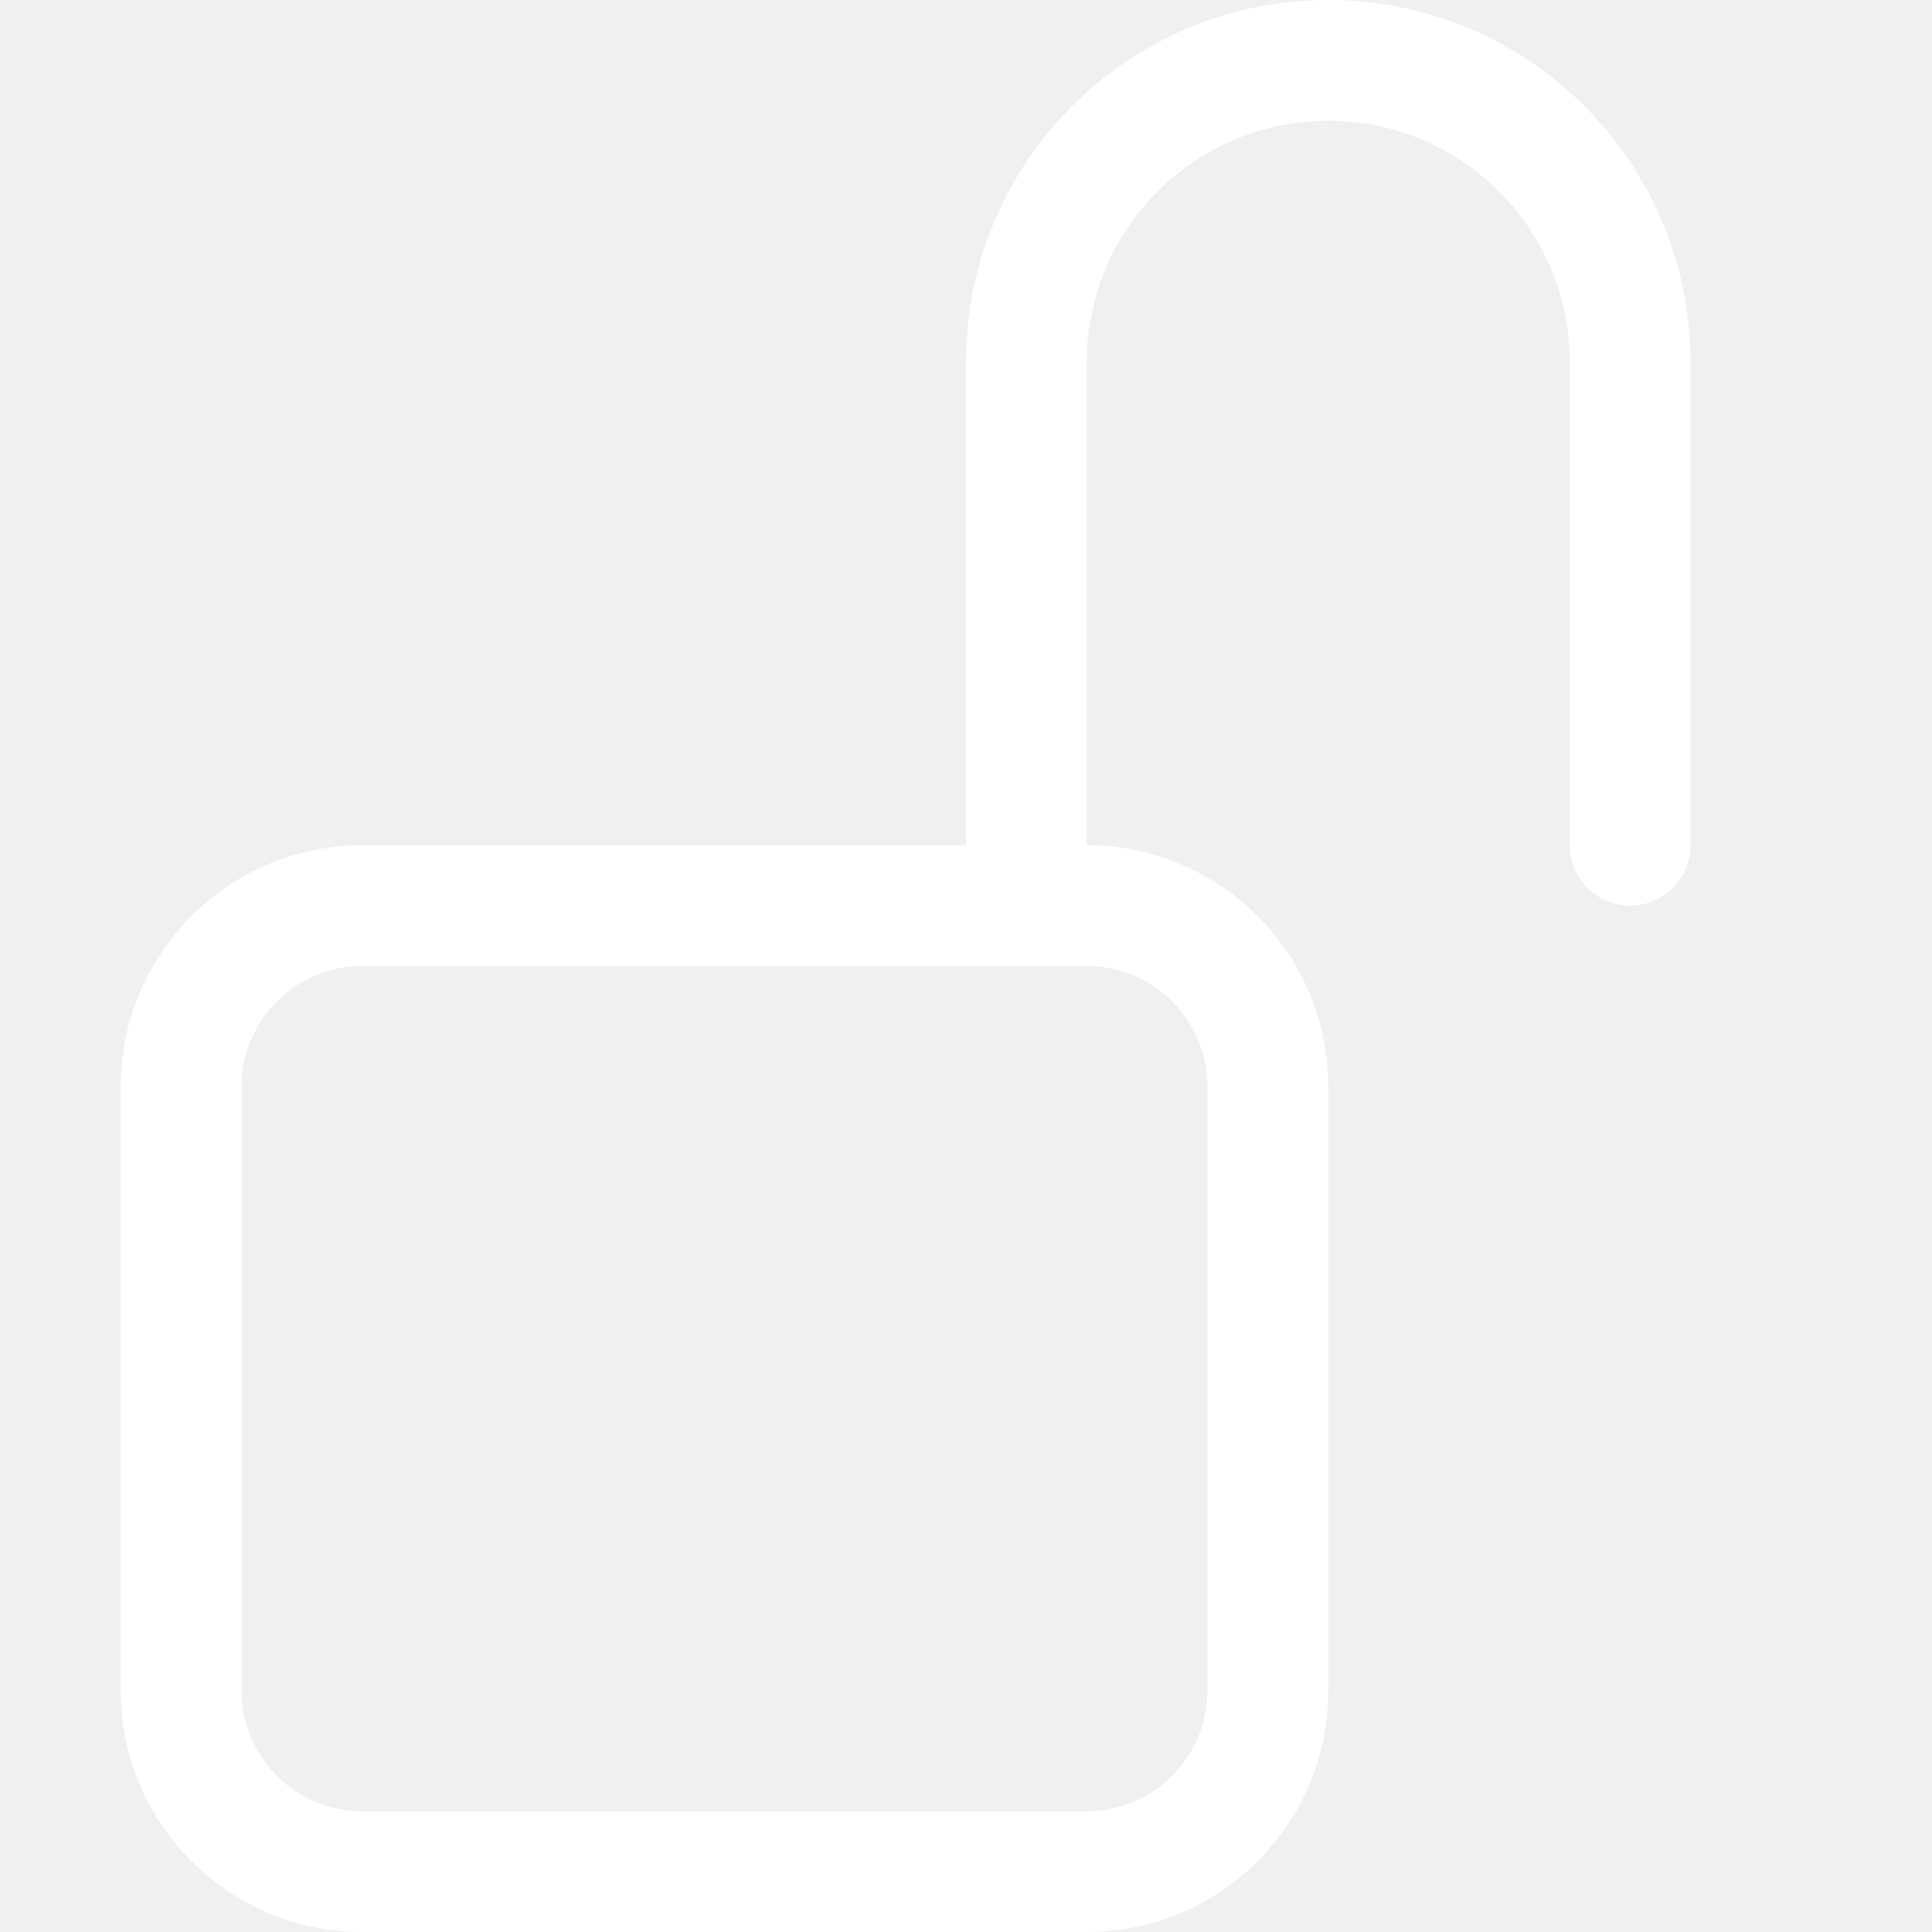
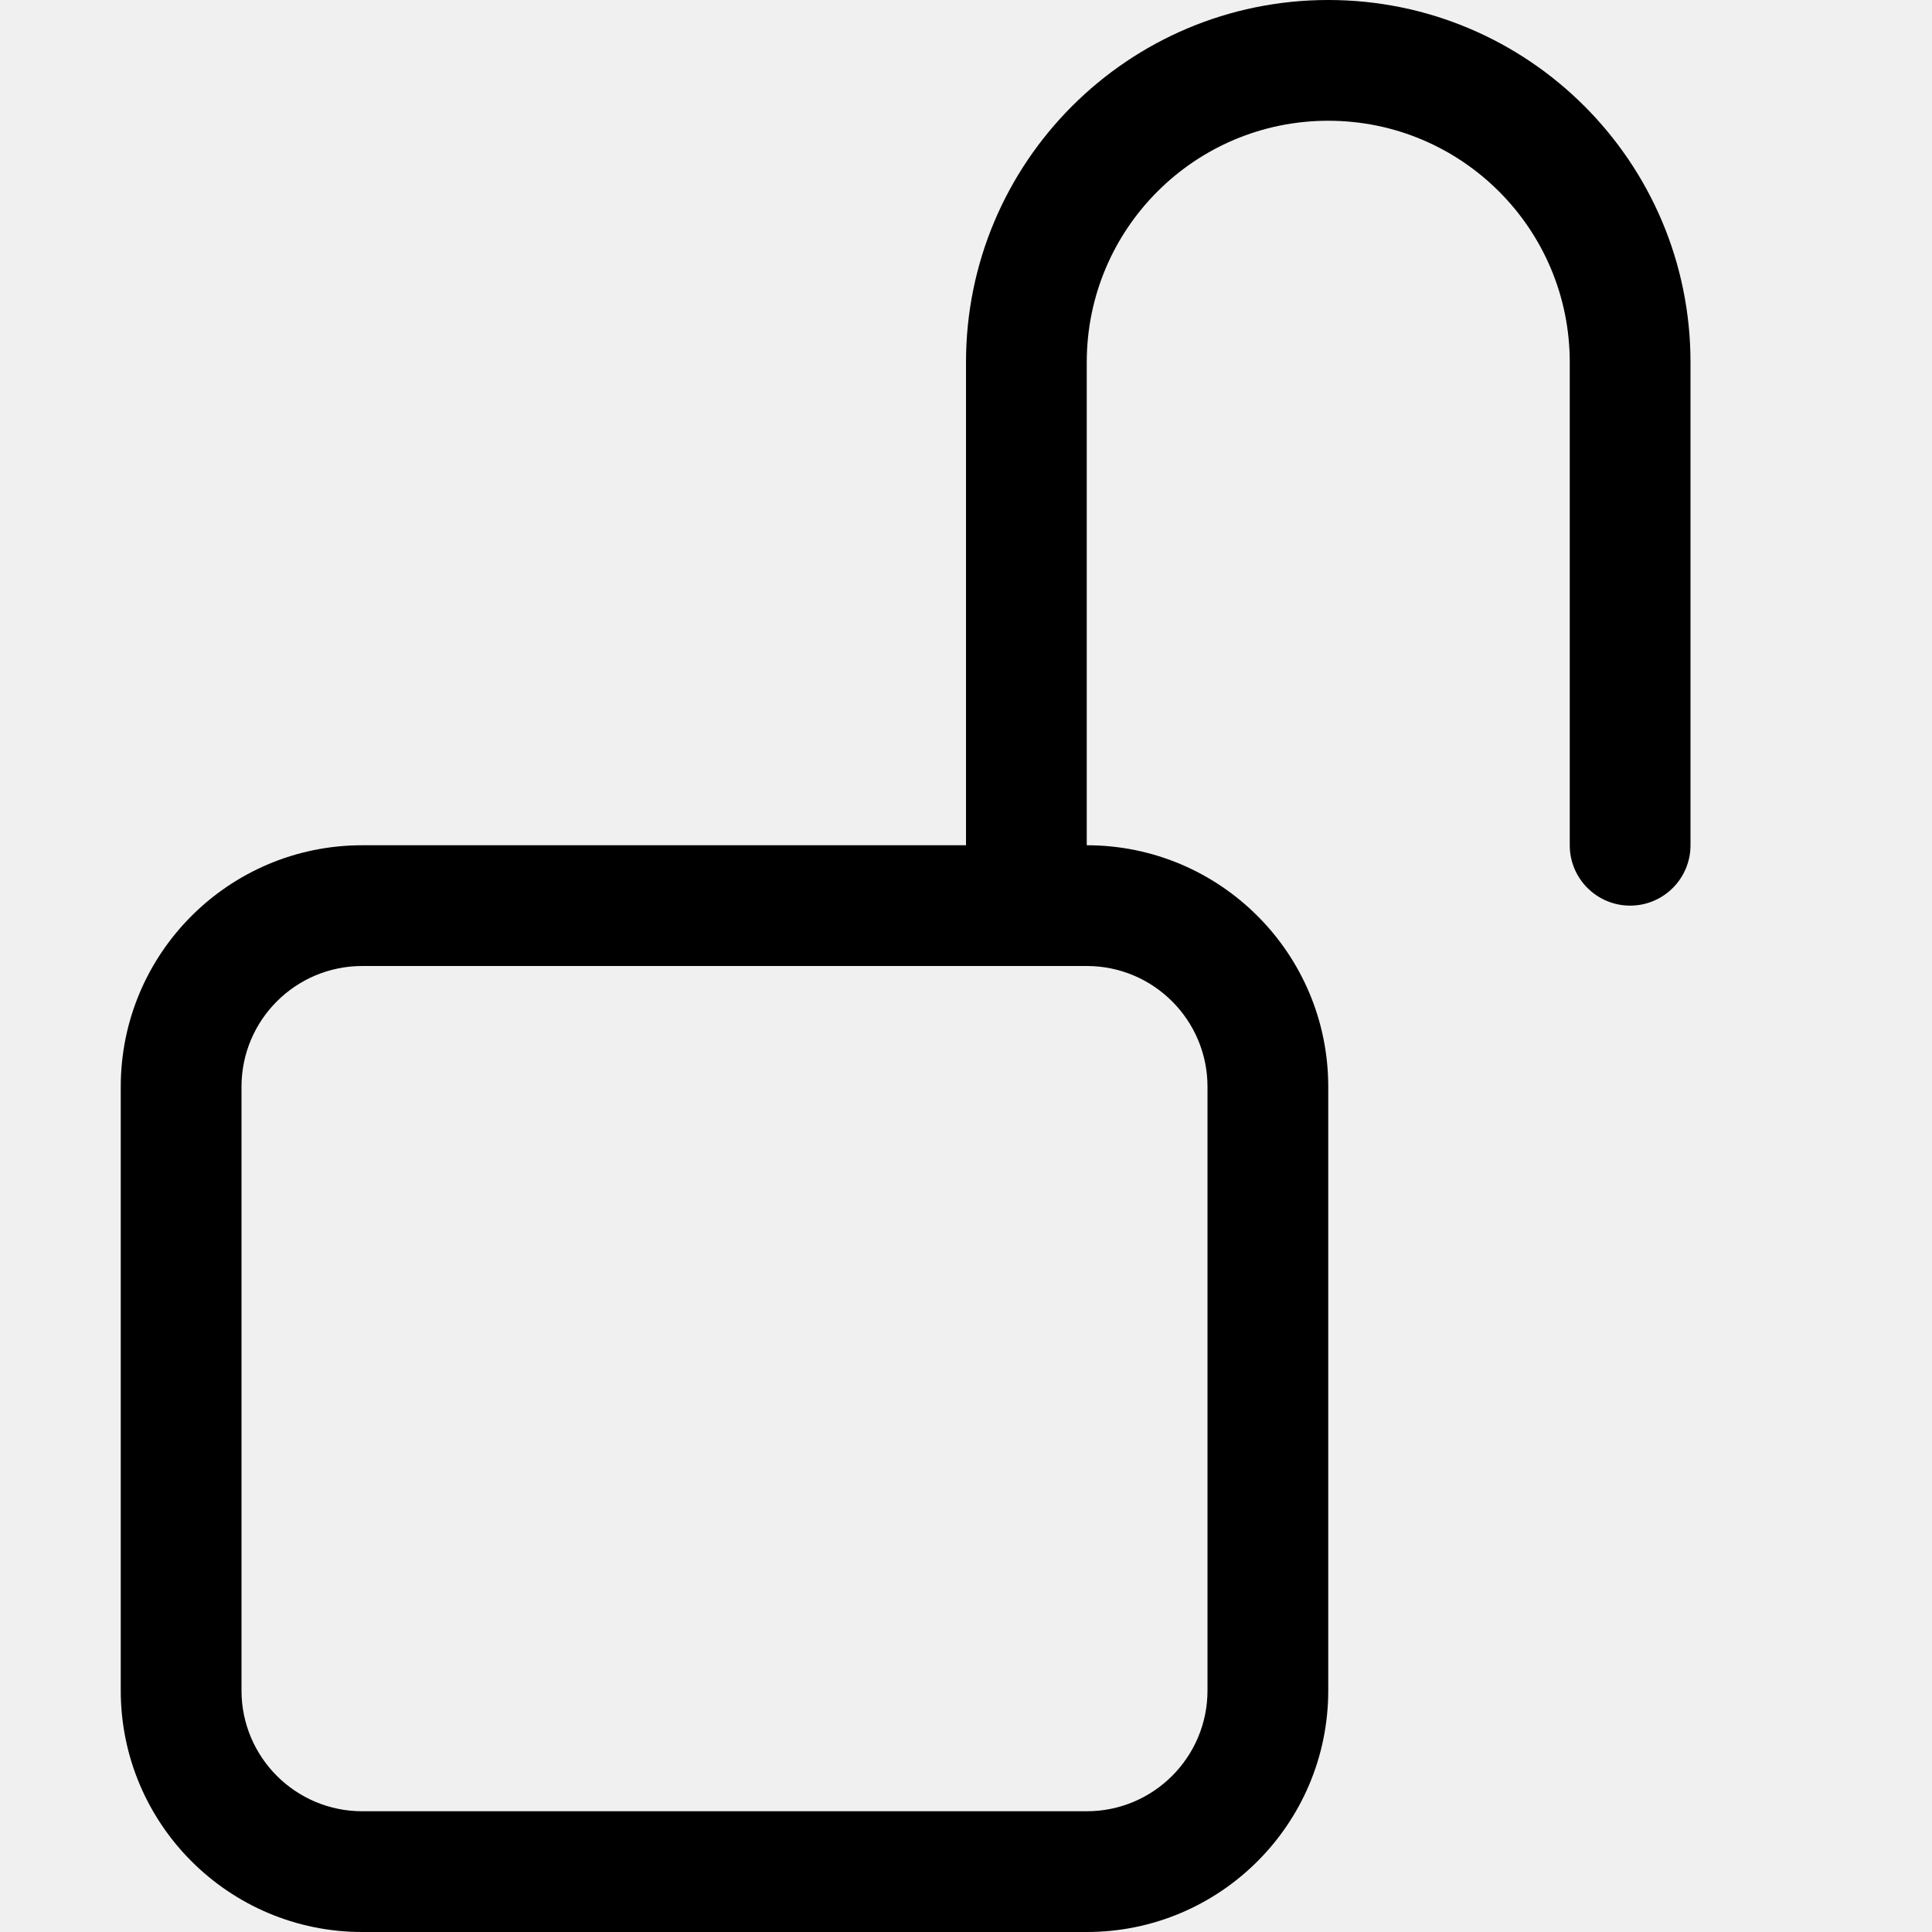
- <svg xmlns="http://www.w3.org/2000/svg" width="16" height="16" fill="#FFFFFF" viewBox="0 0 16 16">
+ <svg xmlns="http://www.w3.org/2000/svg" width="16" height="16" fill="currentColor" viewBox="0 0 16 16">
  <path d="M11 1a2 2 0 0 0-2 2v4a2 2 0 0 1 2 2v5a2 2 0 0 1-2 2H3a2 2 0 0 1-2-2V9a2 2 0 0 1 2-2h5V3a3 3 0 0 1 6 0v4a.5.5 0 0 1-1 0V3a2 2 0 0 0-2-2zM3 8a1 1 0 0 0-1 1v5a1 1 0 0 0 1 1h6a1 1 0 0 0 1-1V9a1 1 0 0 0-1-1H3z" />
</svg>
